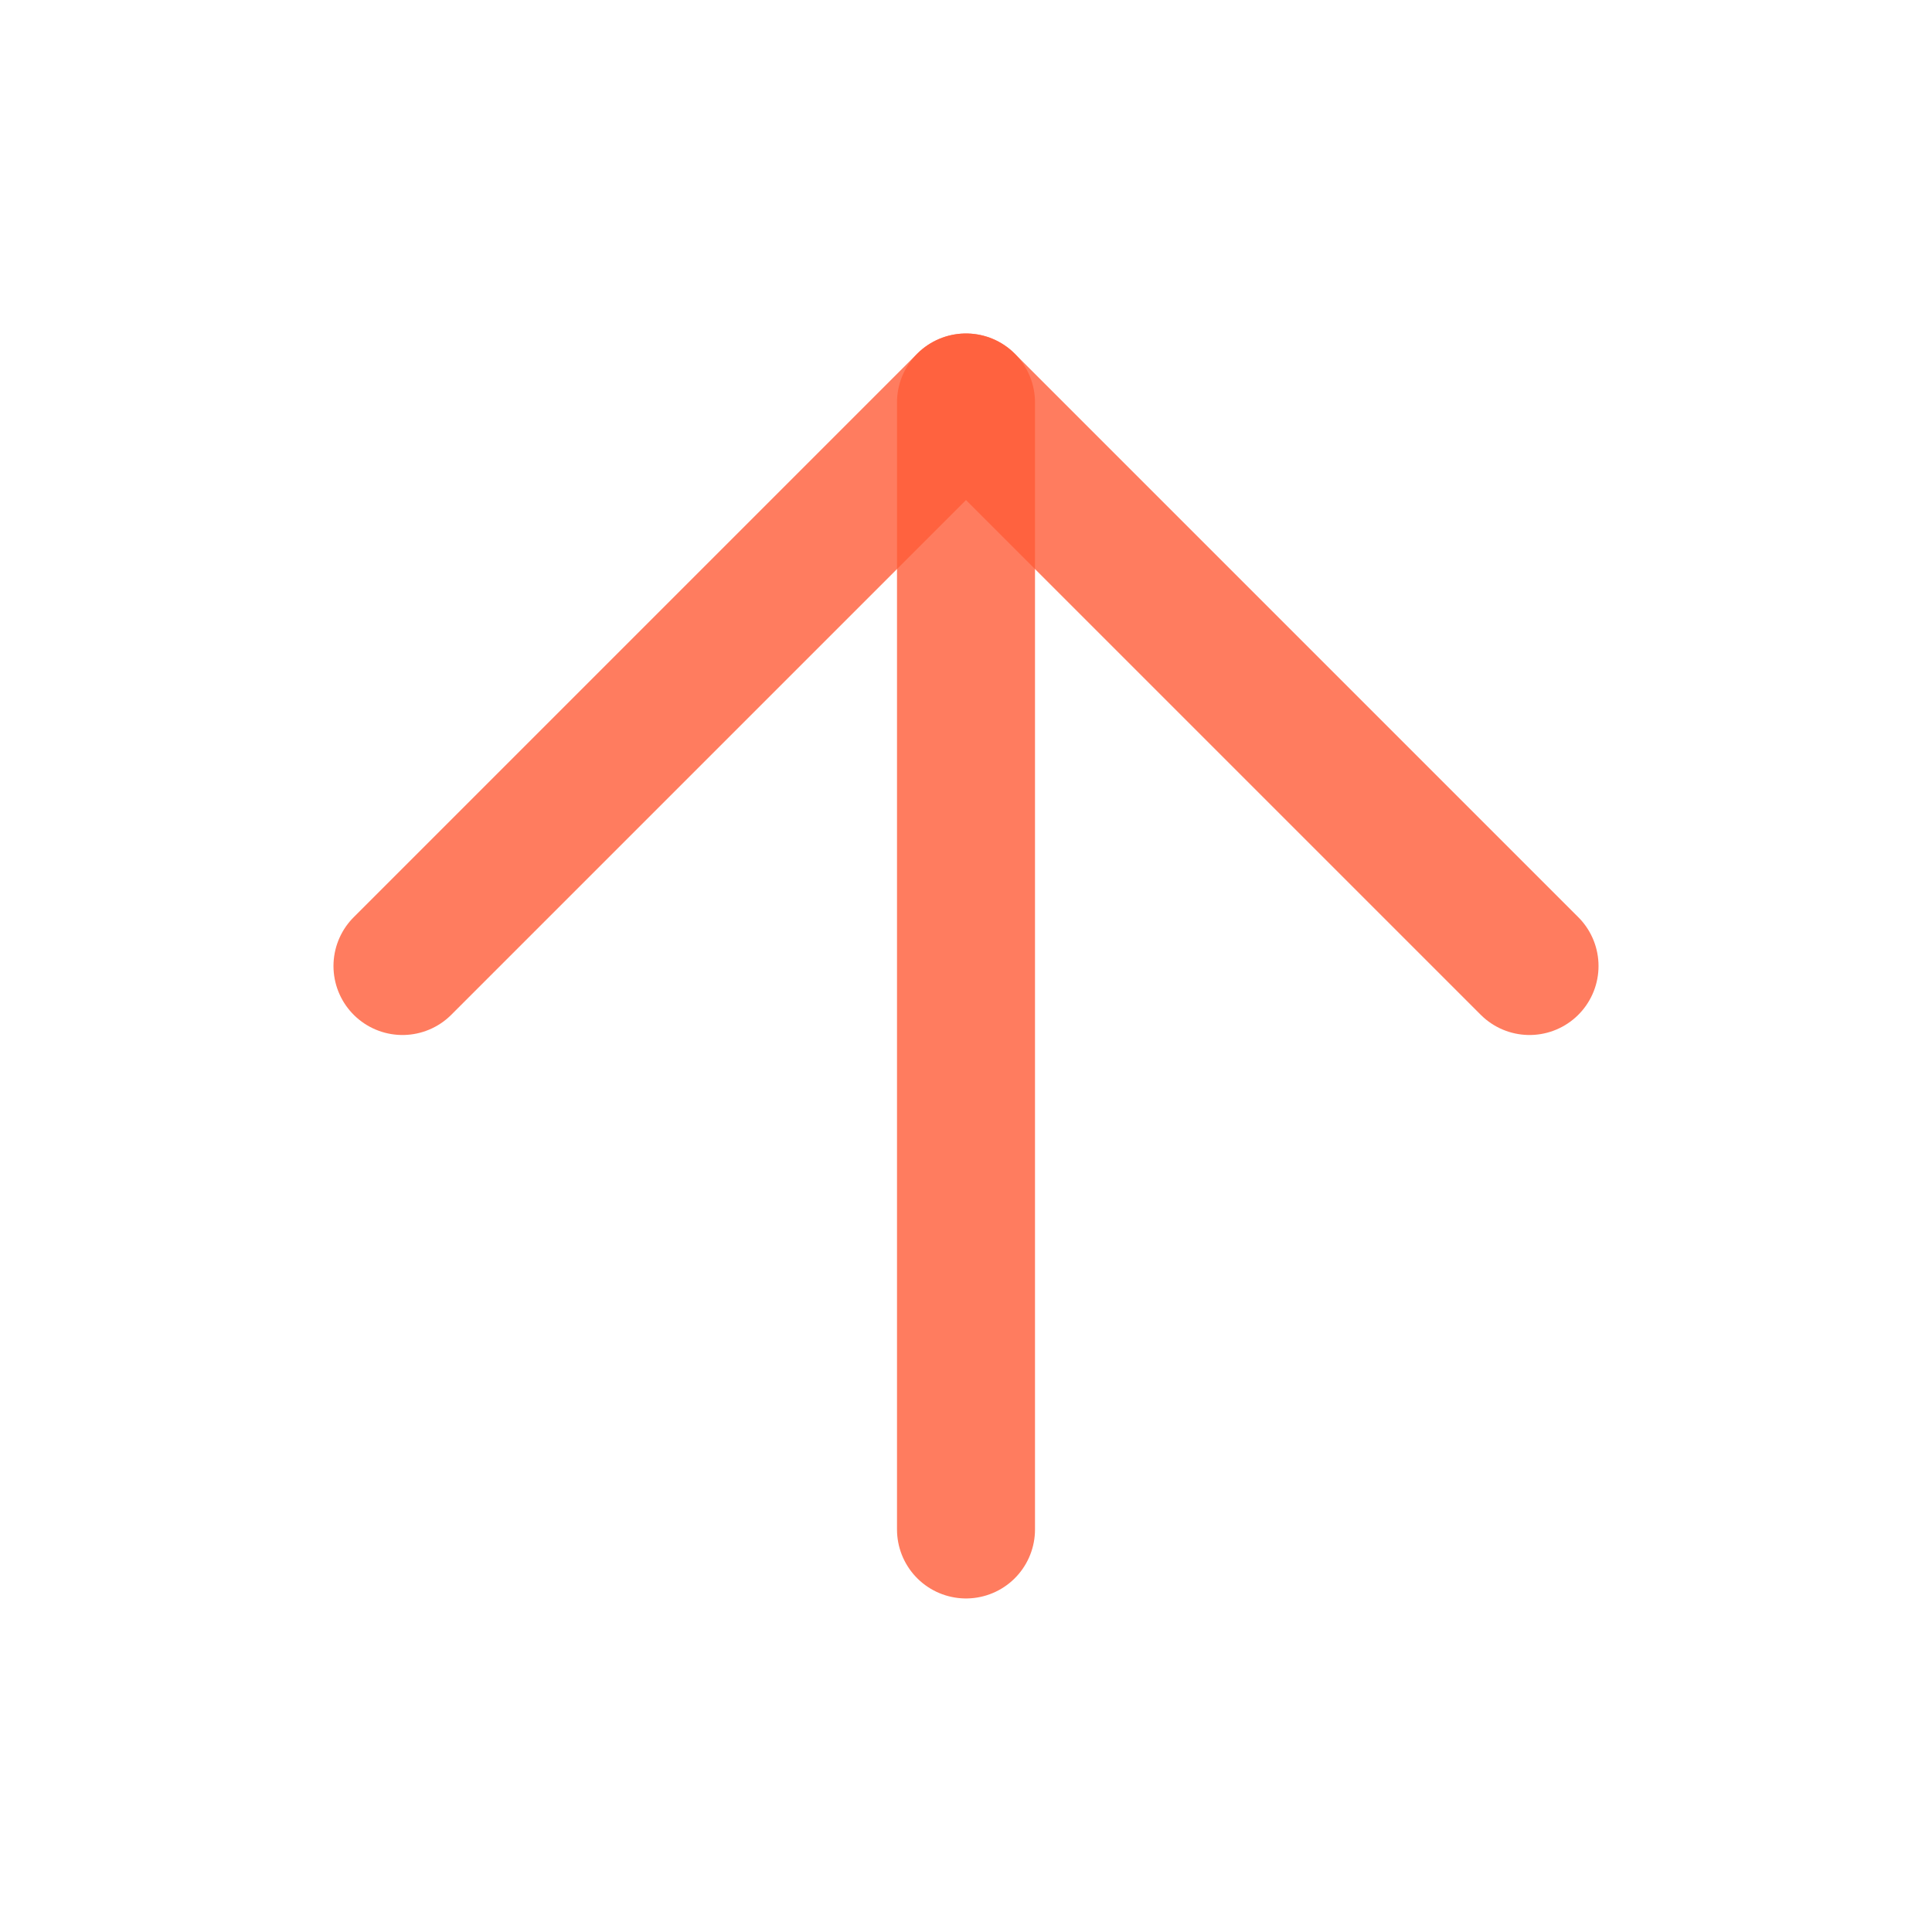
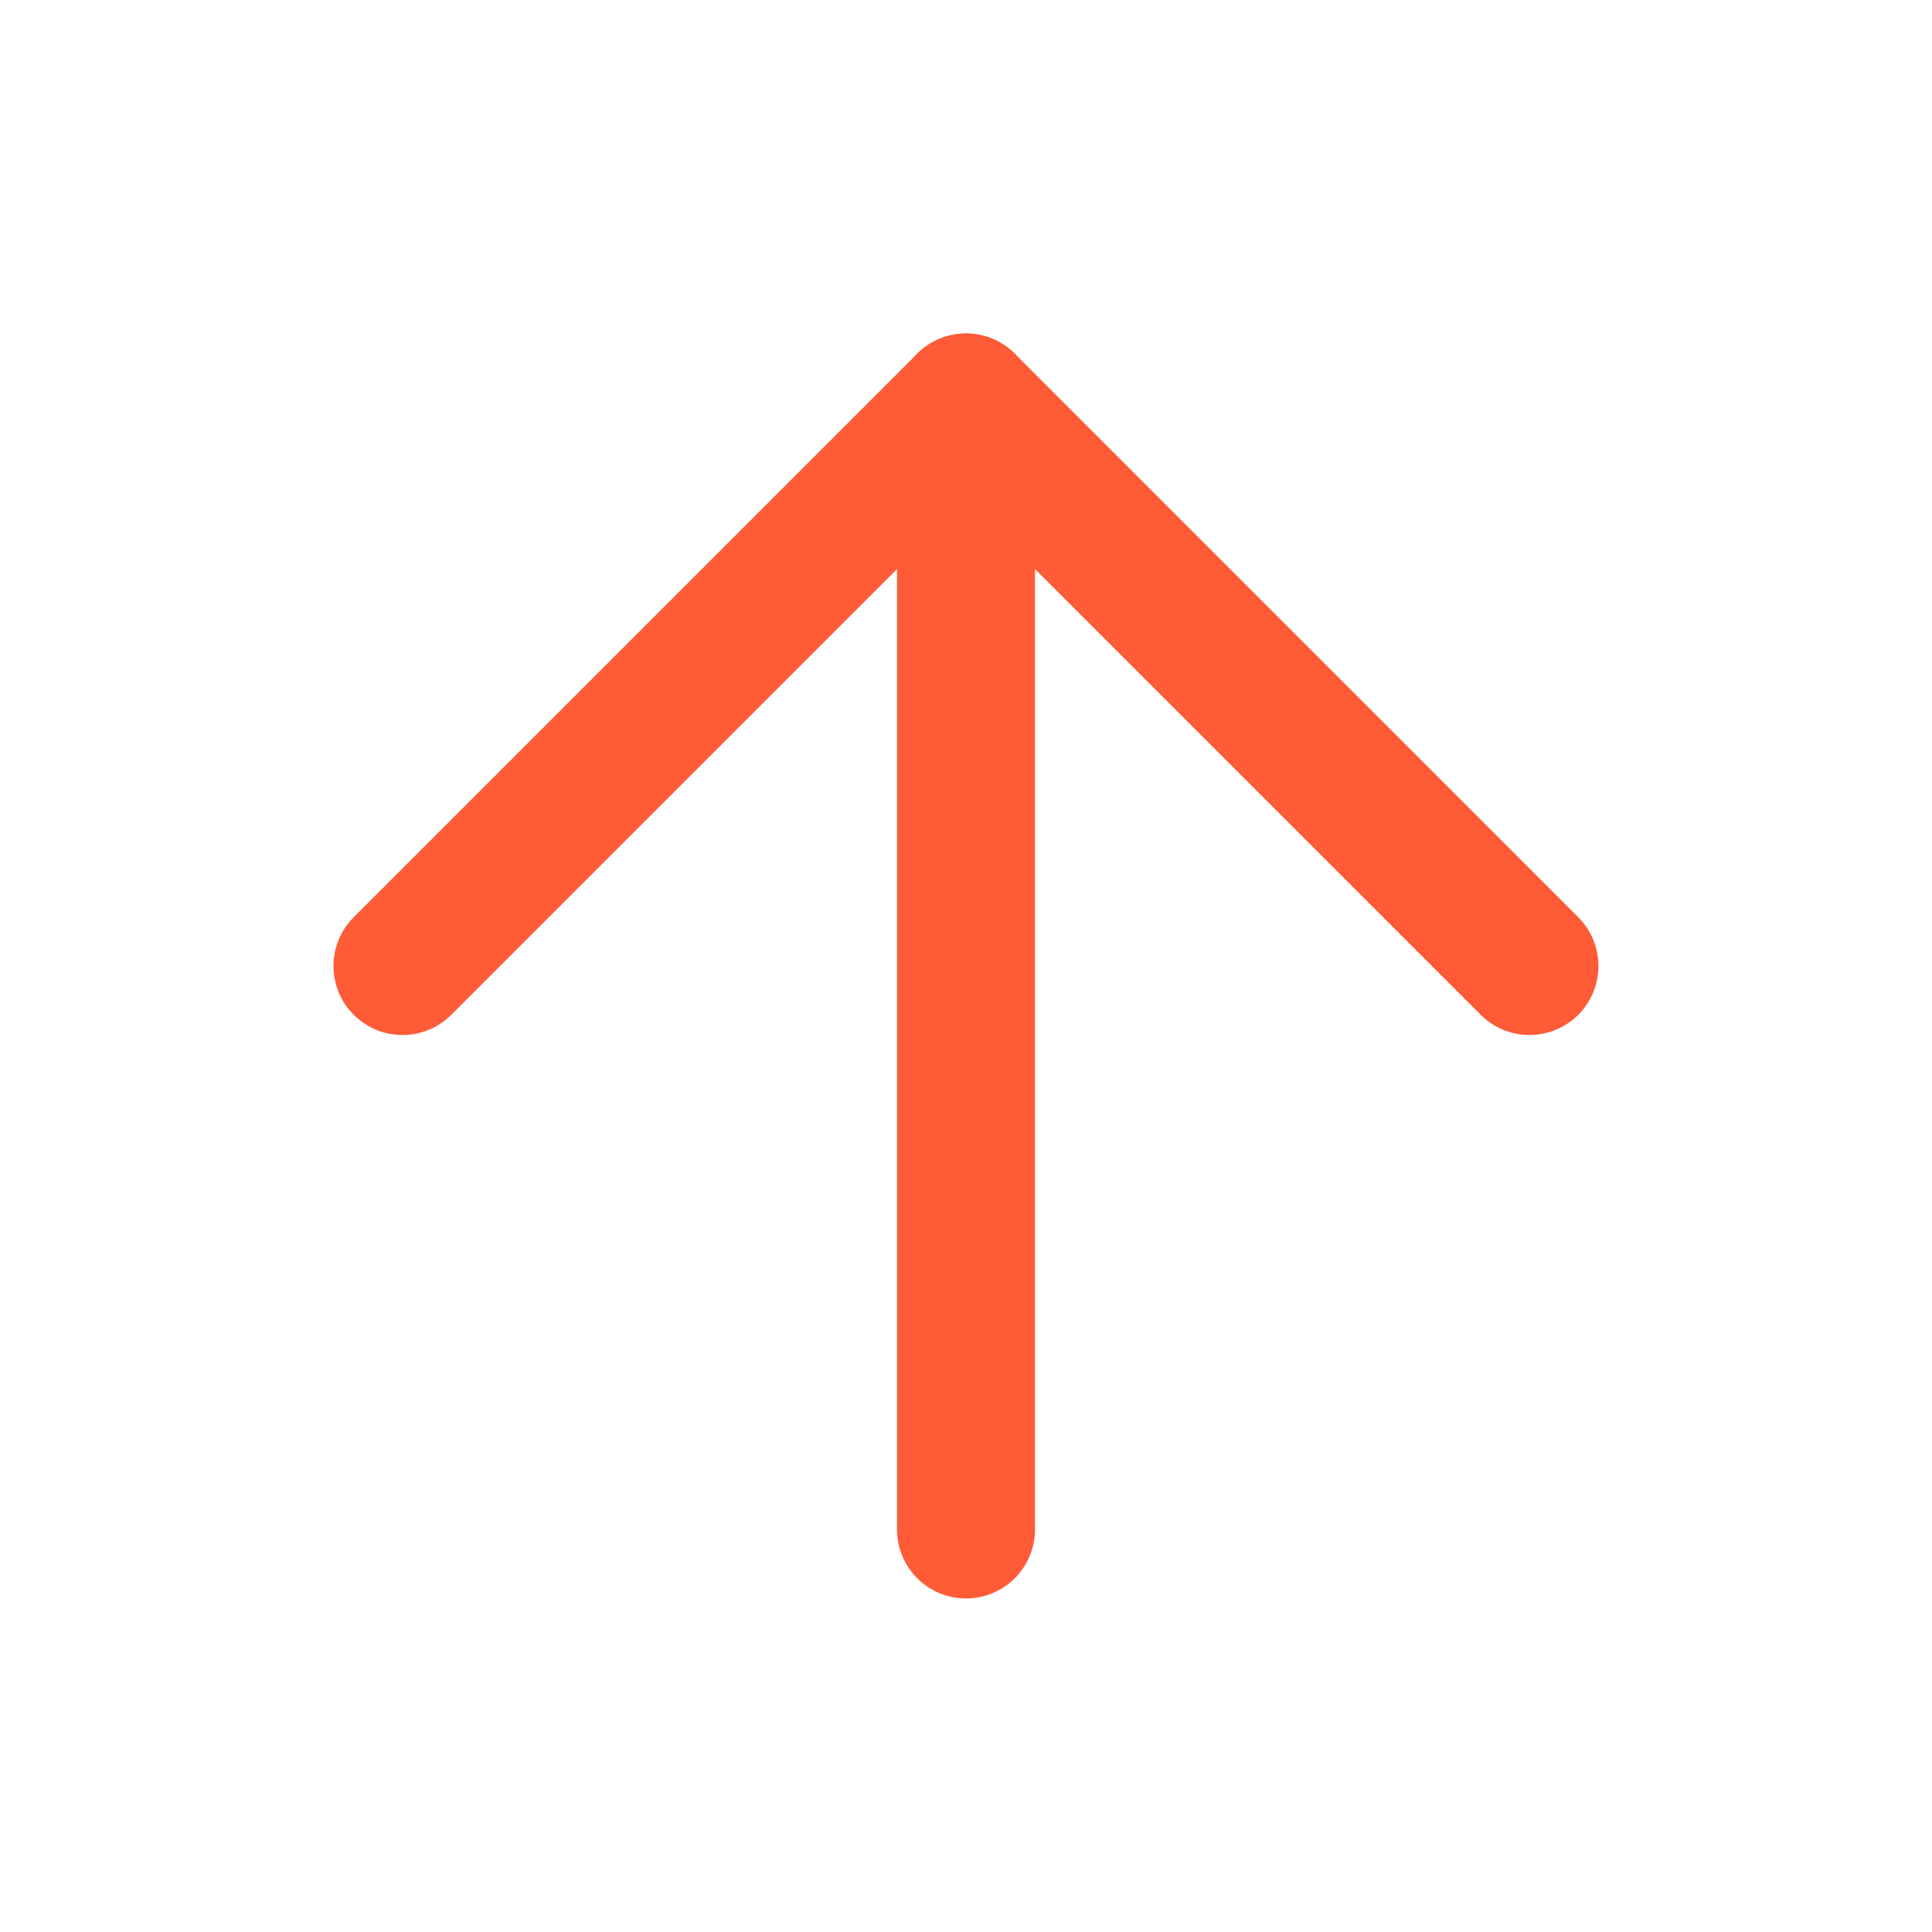
<svg xmlns="http://www.w3.org/2000/svg" width="28" height="28" viewBox="0 0 28 28" fill="none">
-   <path d="M14 22.166V5.833" stroke="#FF5B37" stroke-opacity="0.8" stroke-width="2" stroke-linecap="round" stroke-linejoin="round" />
-   <path d="M5.833 14L14 5.833L22.167 14" stroke="#FF5B37" stroke-opacity="0.8" stroke-width="2" stroke-linecap="round" stroke-linejoin="round" />
+   <path d="M14 22.166L14 5.833" stroke="#FF5B37" stroke-width="2" stroke-linecap="round" stroke-linejoin="round" />
+   <path d="M5.833 14L14 5.833L22.166 14" stroke="#FF5B37" stroke-width="2" stroke-linecap="round" stroke-linejoin="round" />
</svg>
